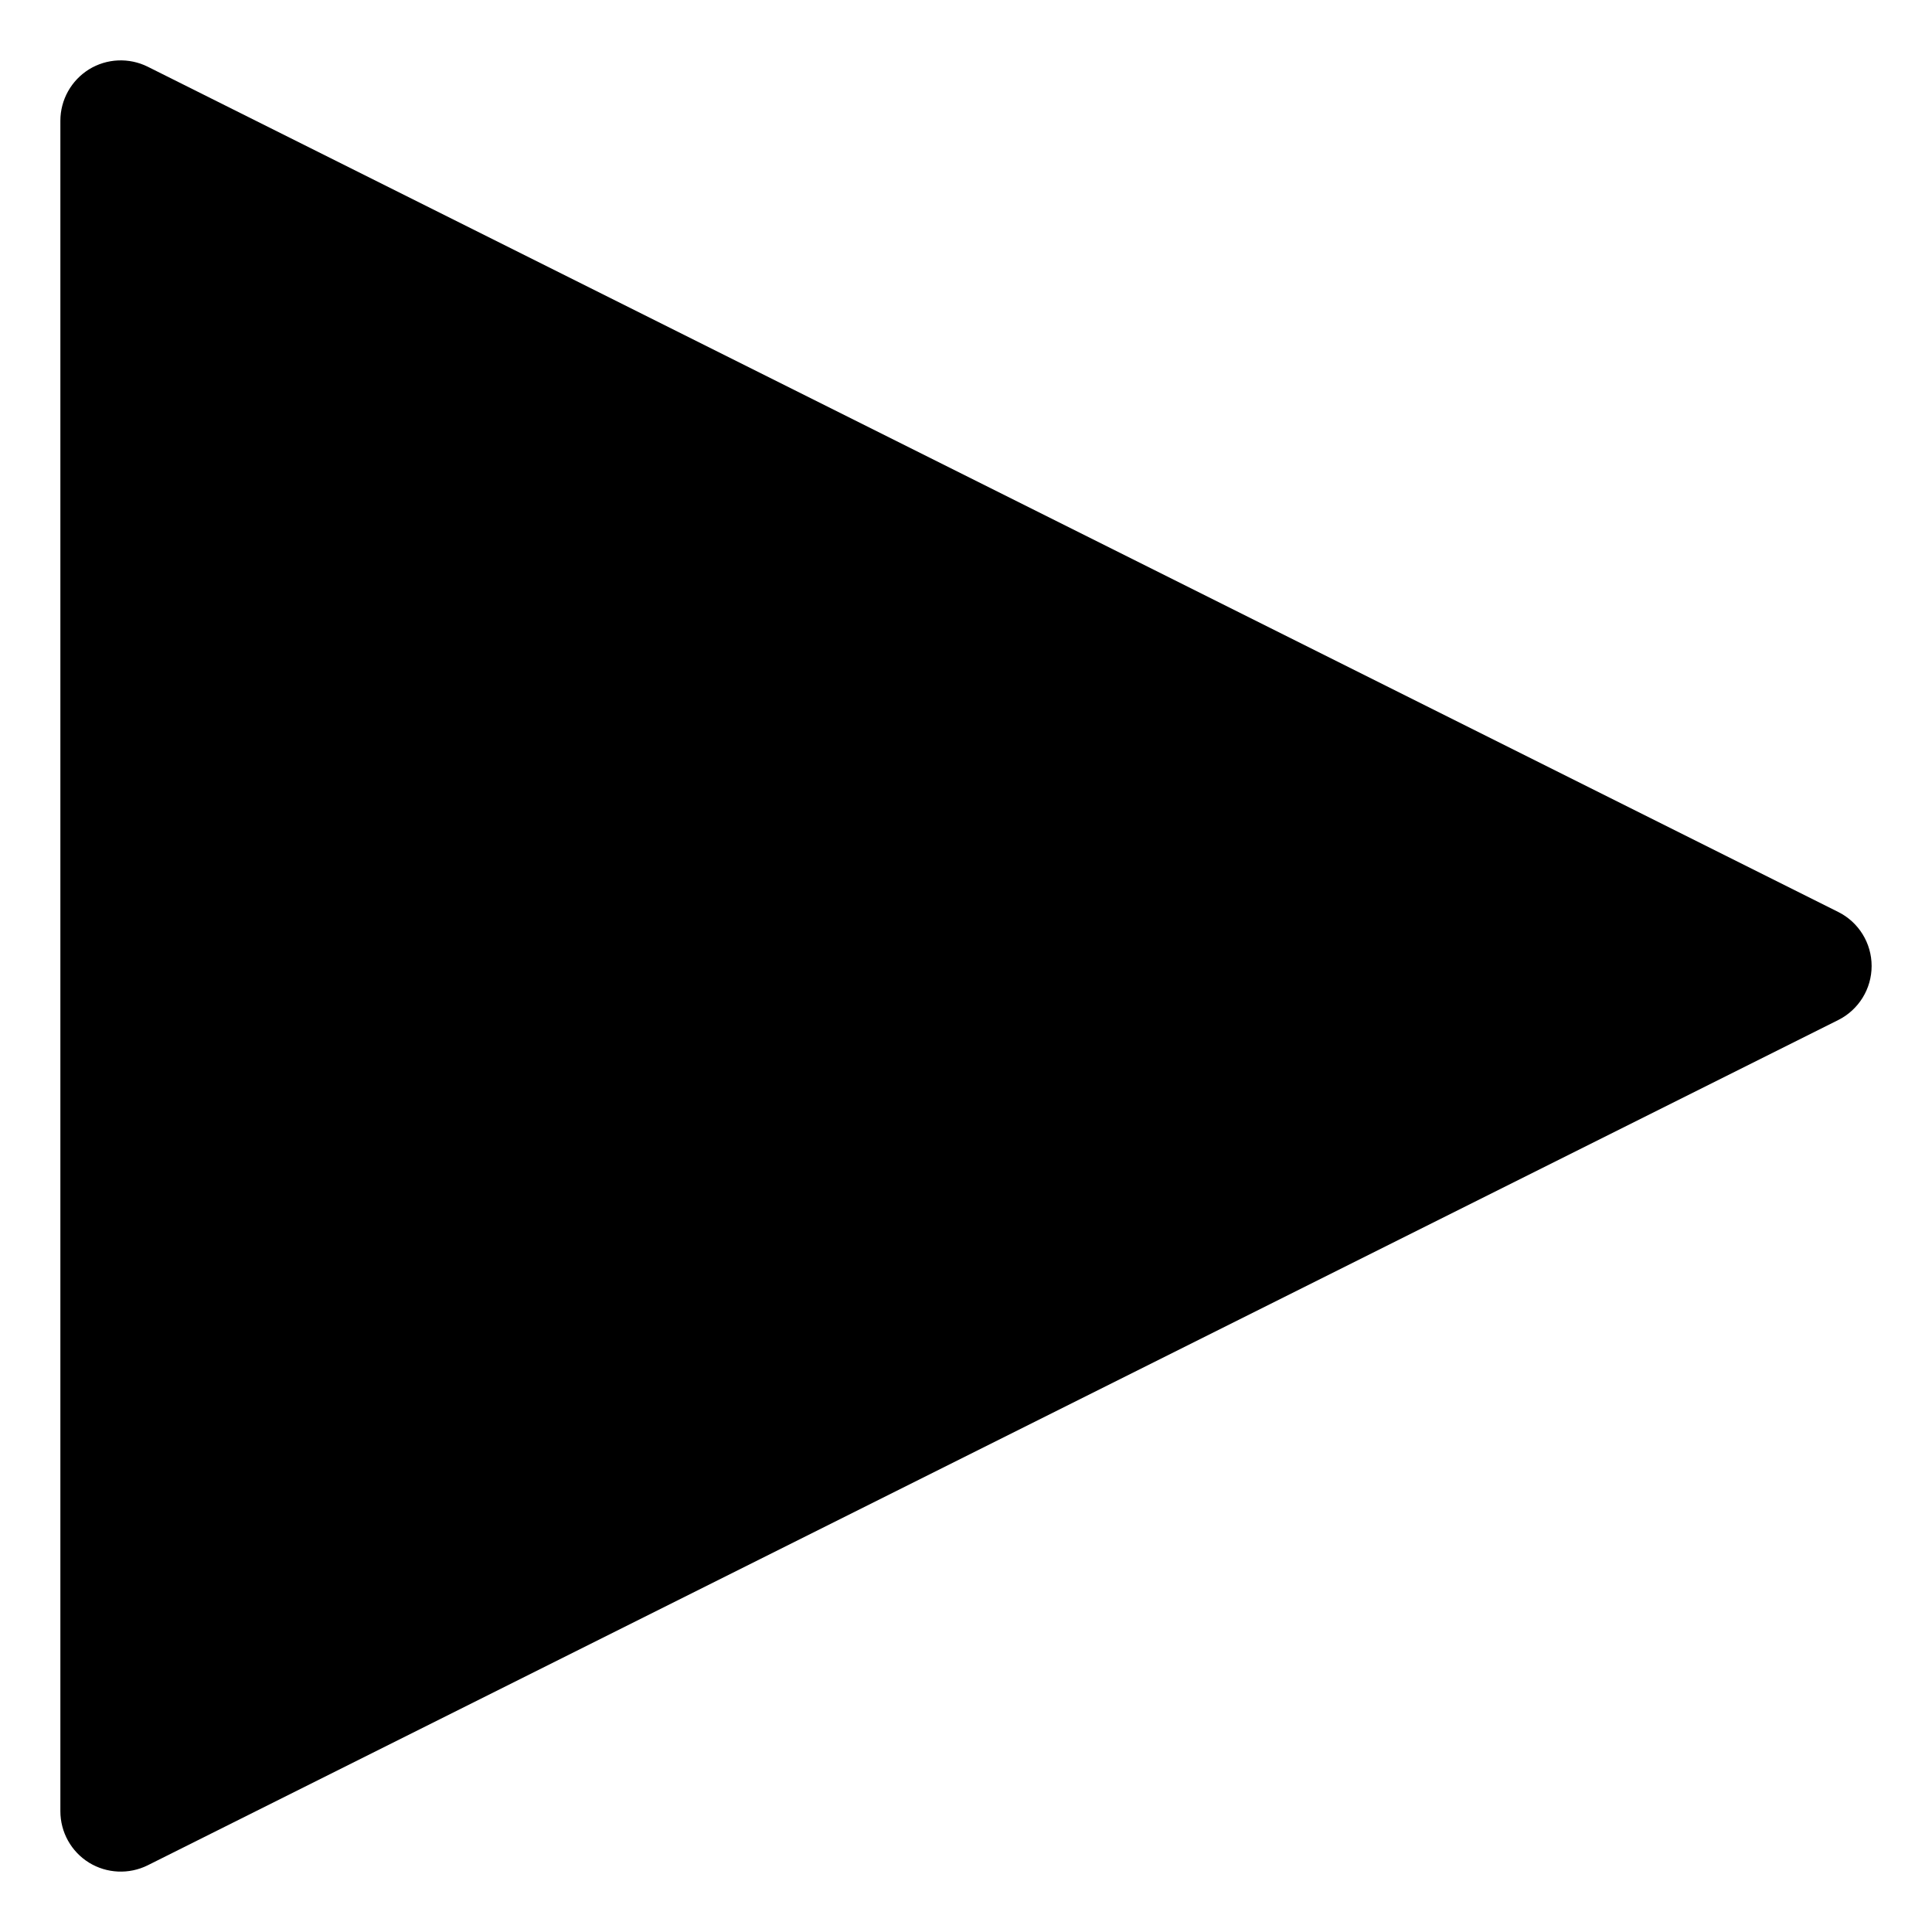
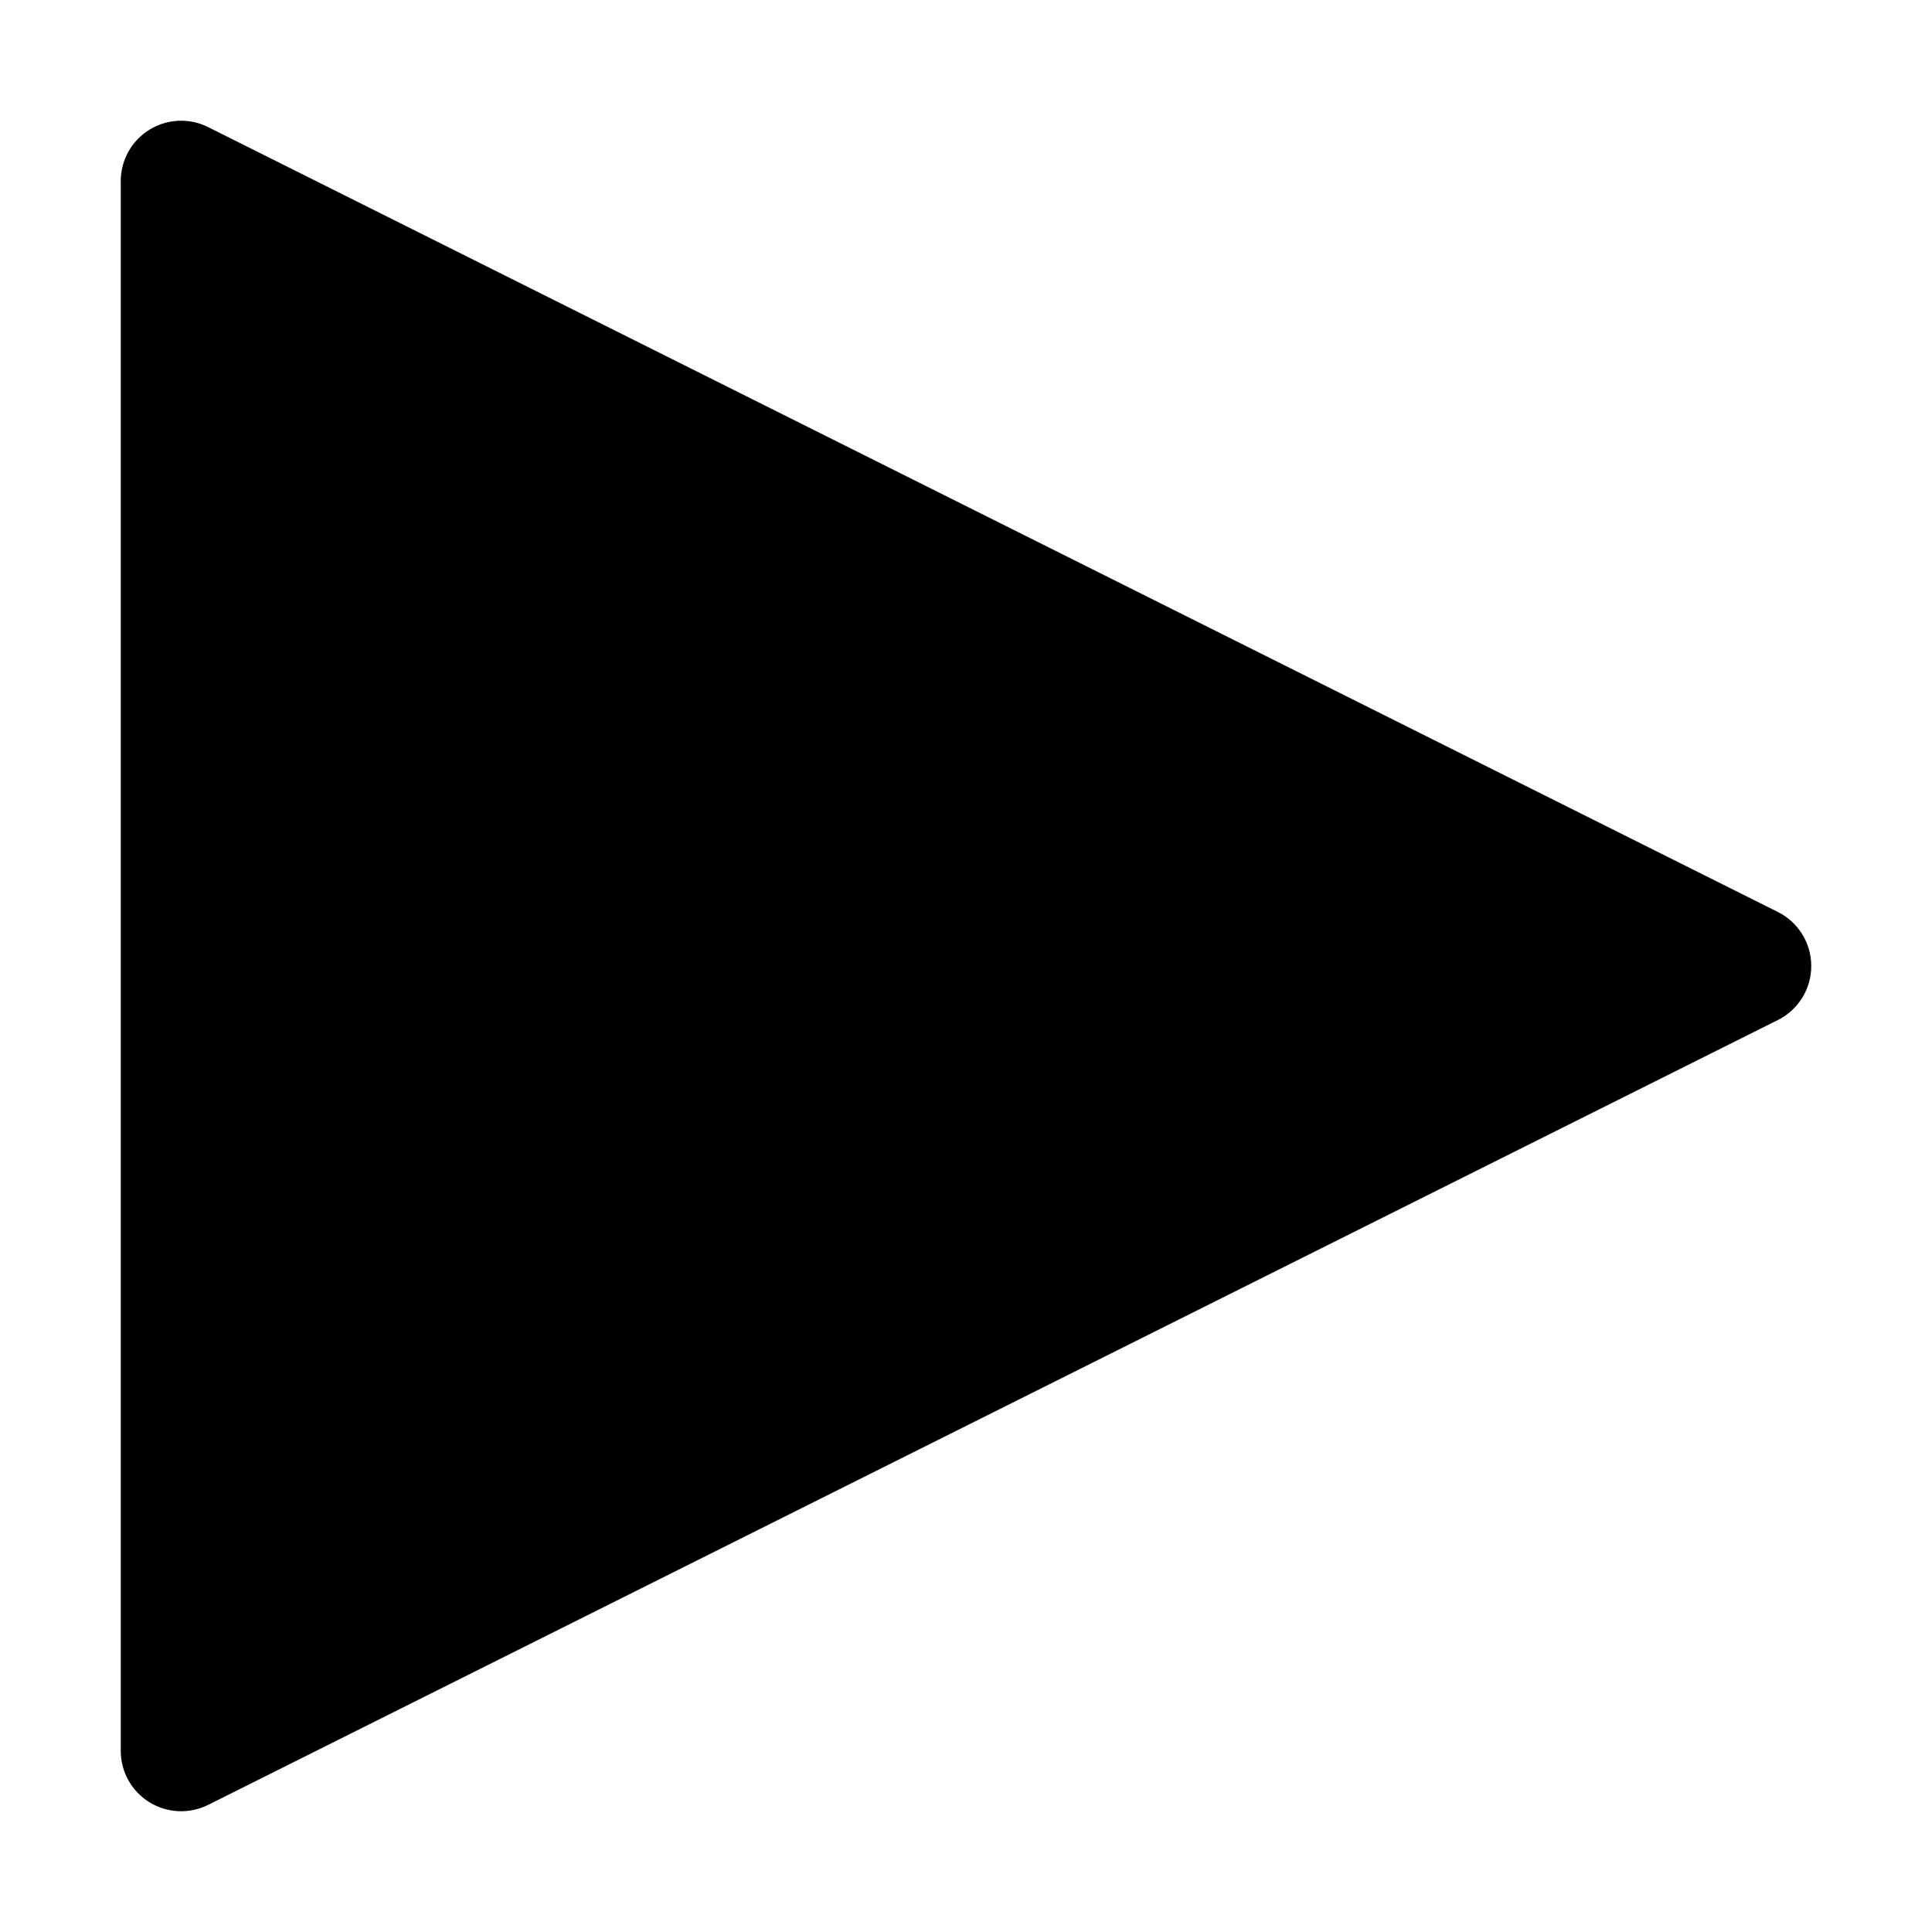
<svg xmlns="http://www.w3.org/2000/svg" viewBox="0 0 32 32">
-   <path d="M31 16c0 .379-.214.725-.553.895l-28 14a1.005 1.005 0 0 1-.973-.044A1.001 1.001 0 0 1 1 30V2c0-.347.18-.668.474-.851.295-.182.663-.198.973-.044l28 14A1 1 0 0 1 31 16Z" />
+   <path d="M30 16a1 1 0 0 1-.553.895l-26 13a1.003 1.003 0 0 1-.972-.044A1 1 0 0 1 2 29V3a1 1 0 0 1 1.447-.895l26 13A1 1 0 0 1 30 16Z" />
</svg>
